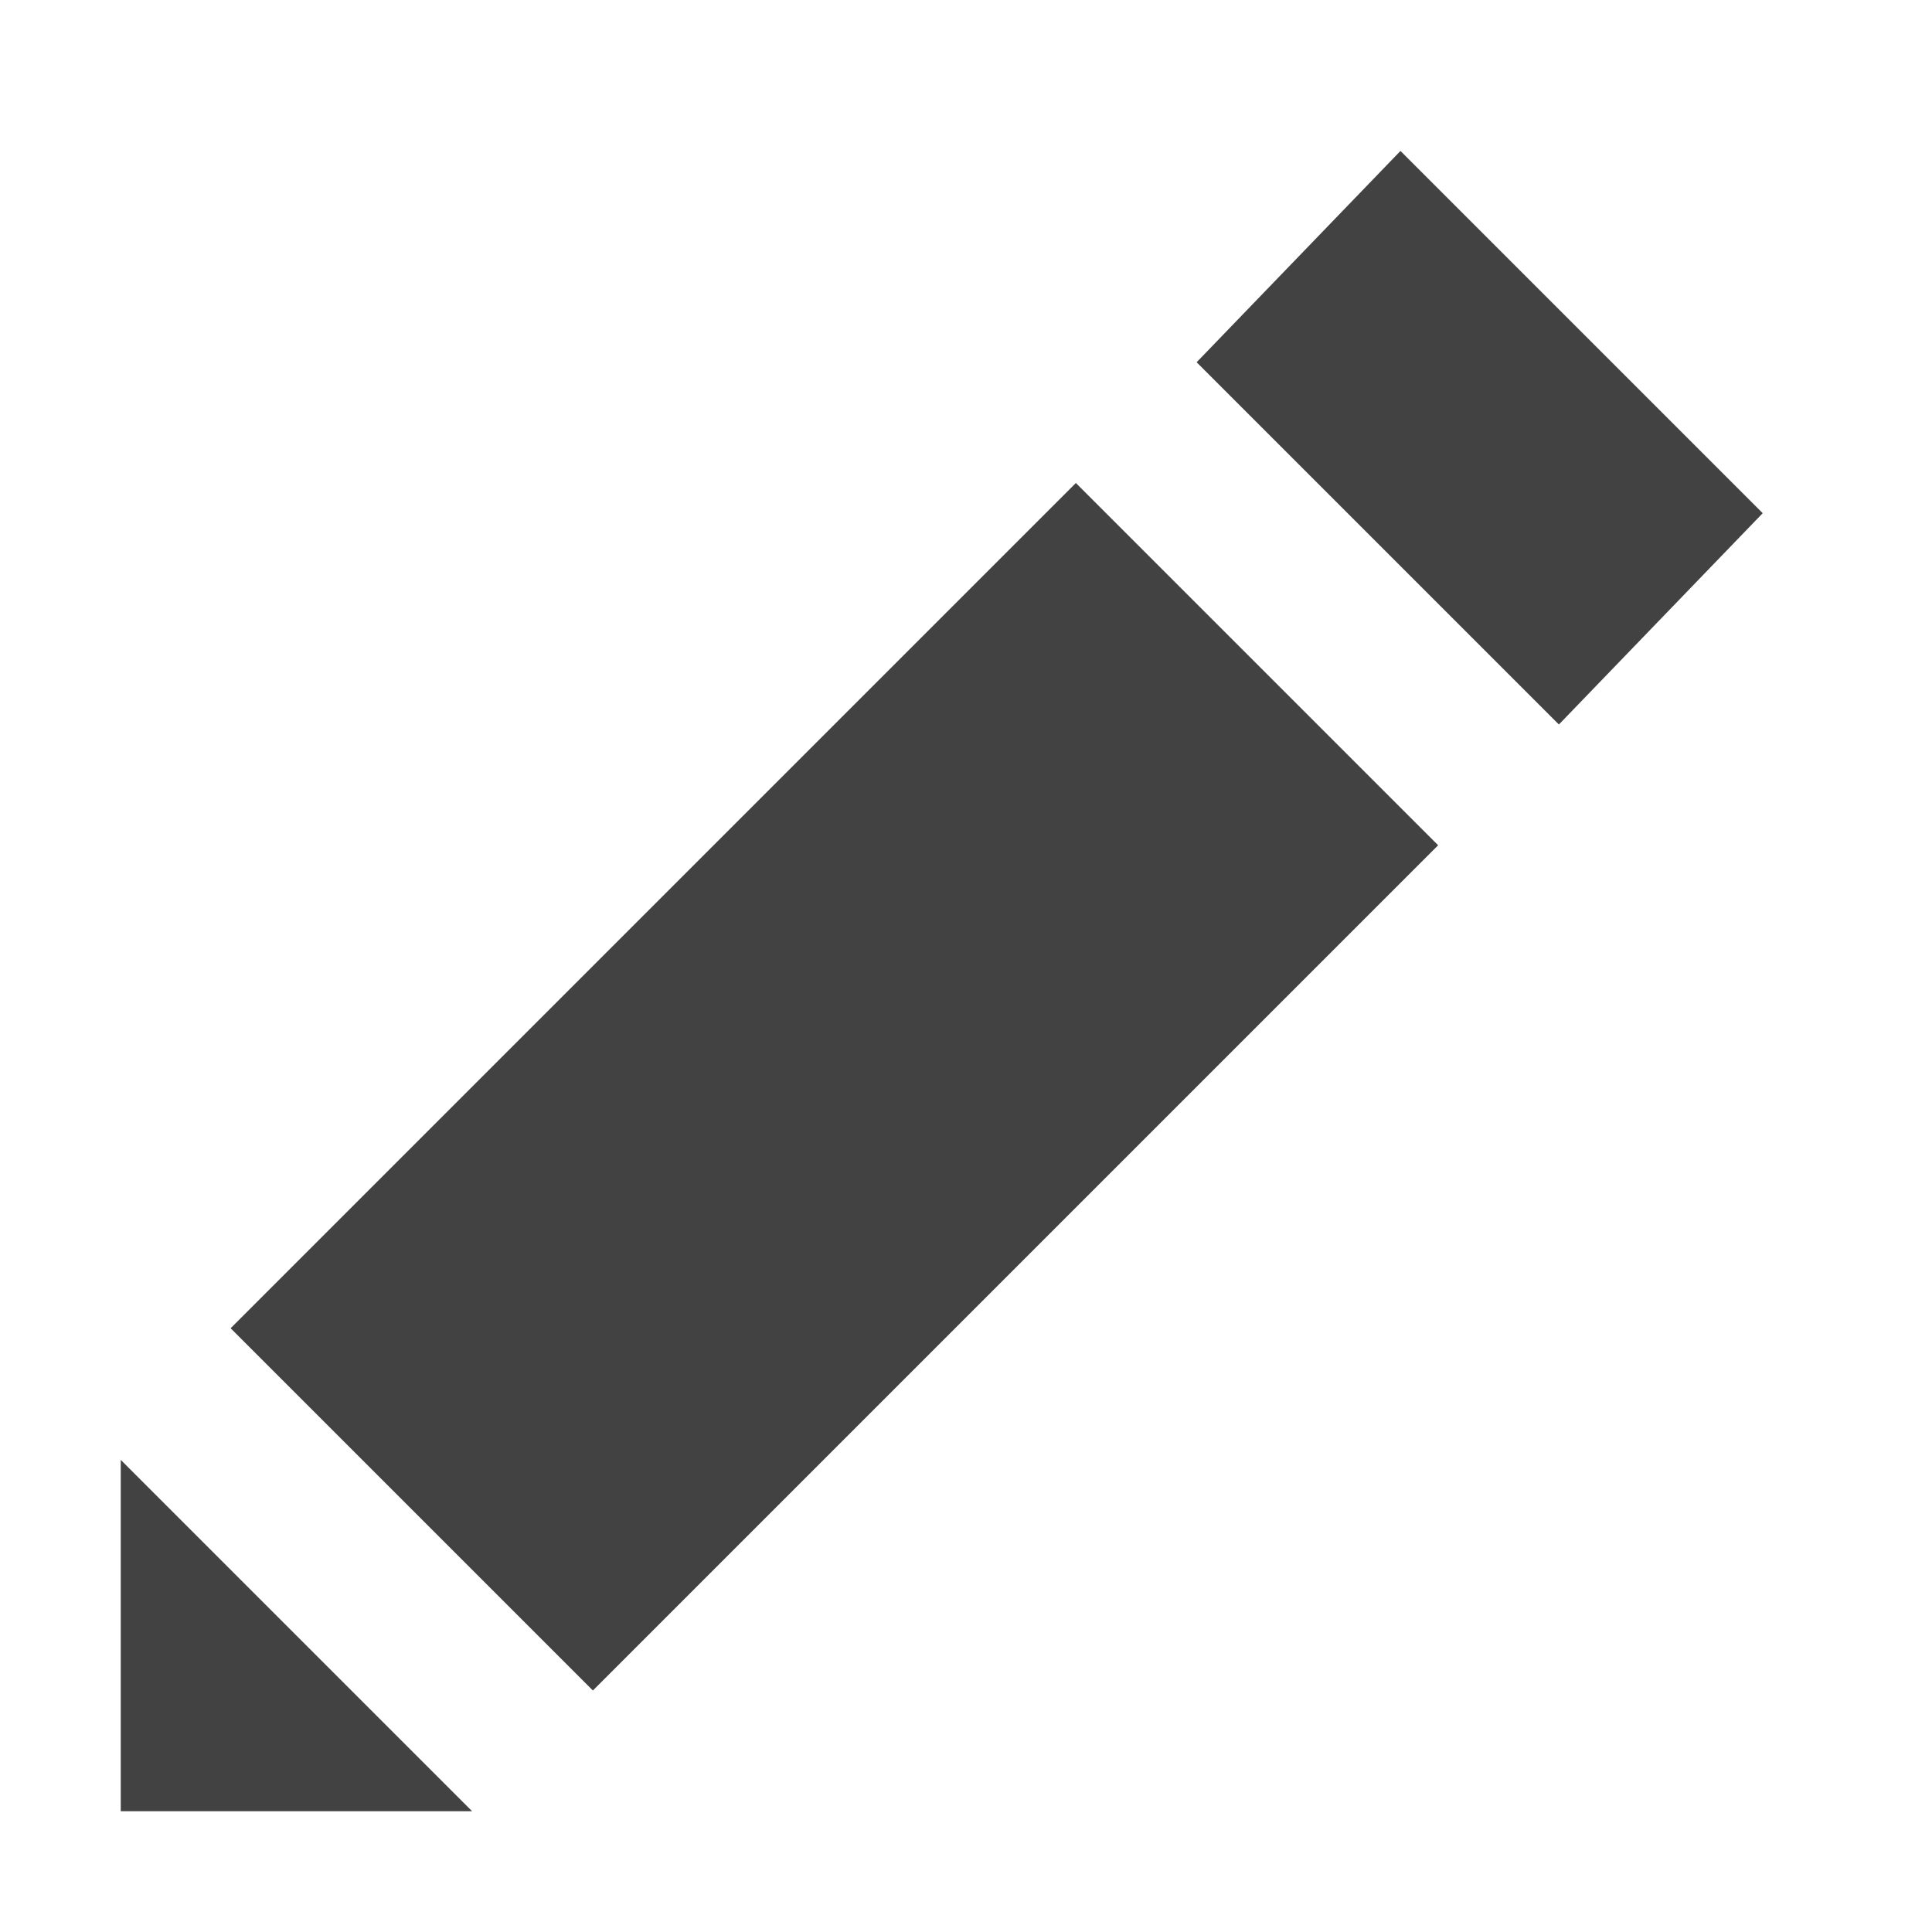
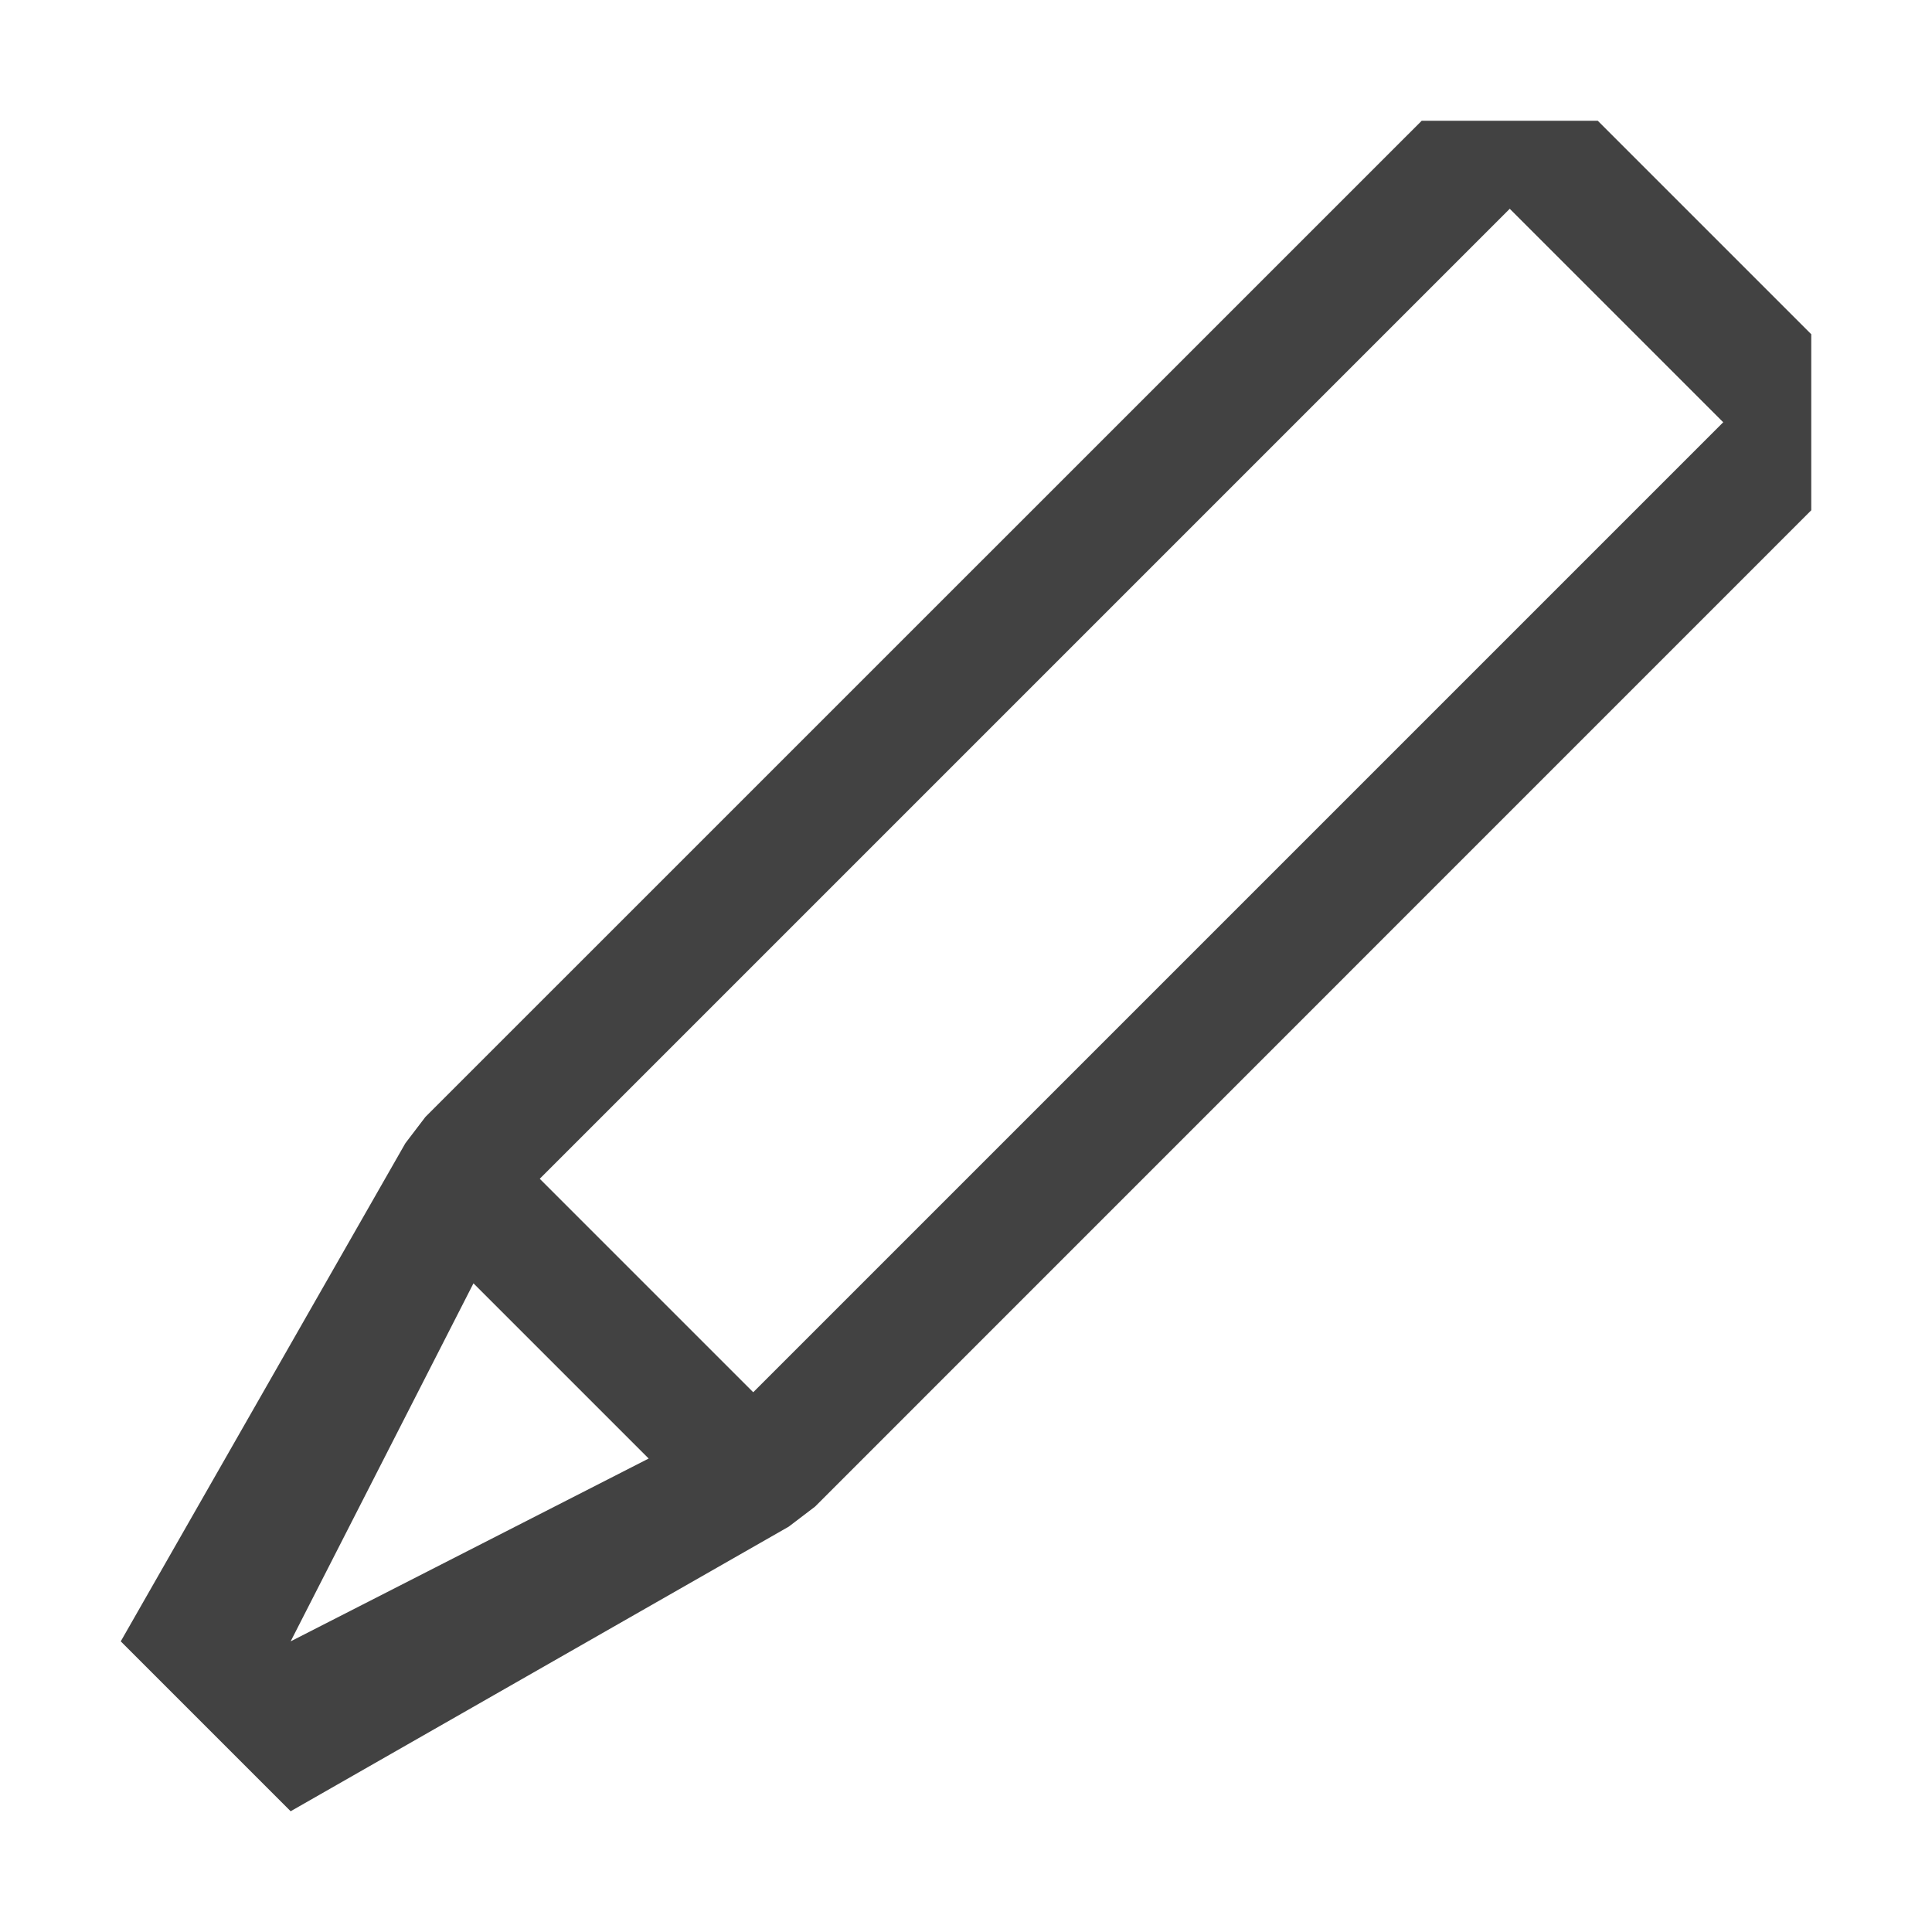
- <svg xmlns="http://www.w3.org/2000/svg" width="16" height="16">
-   <style type="text/css">.icon-canvas-transparent{opacity:0;fill:#F6F6F6;} .icon-vs-out{fill:#F6F6F6;} .icon-vs-bg{fill:#424242;}</style>
-   <path class="icon-canvas-transparent" d="M16 16h-16v-16h16v16z" id="canvas" />
-   <path class="icon-vs-out" d="M16 4.28l-11.673 11.72h-4.327v-4.406l11.477-11.594h.308l4.215 4.237v.043z" id="outline" style="display: none;" />
-   <path class="icon-vs-bg" d="M14.598 4.25l-1.688 1.75-3-3 1.688-1.75 3 3zm-5.688-.25l-7 7 3 3 7-7-3-3zm-7.91 8.09v2.91h2.91l-2.91-2.91z" id="iconBg" />
+ <svg xmlns="http://www.w3.org/2000/svg" width="16" height="16" viewBox="0 0 16 16" fill="none">
+   <path fill-rule="evenodd" clip-rule="evenodd" d="M1 13.593L2.407 15L6.532 12.643L6.75 12.477L15 4.226V2.768L13.232 1H11.774L3.523 9.25L3.357 9.468L1 13.593ZM5.372 12.079L2.407 13.593L3.921 10.628L5.372 12.079ZM6.238 11.53L14.271 3.497L12.503 1.729L4.47 9.762L6.238 11.53Z" fill="#424242" />
</svg>
